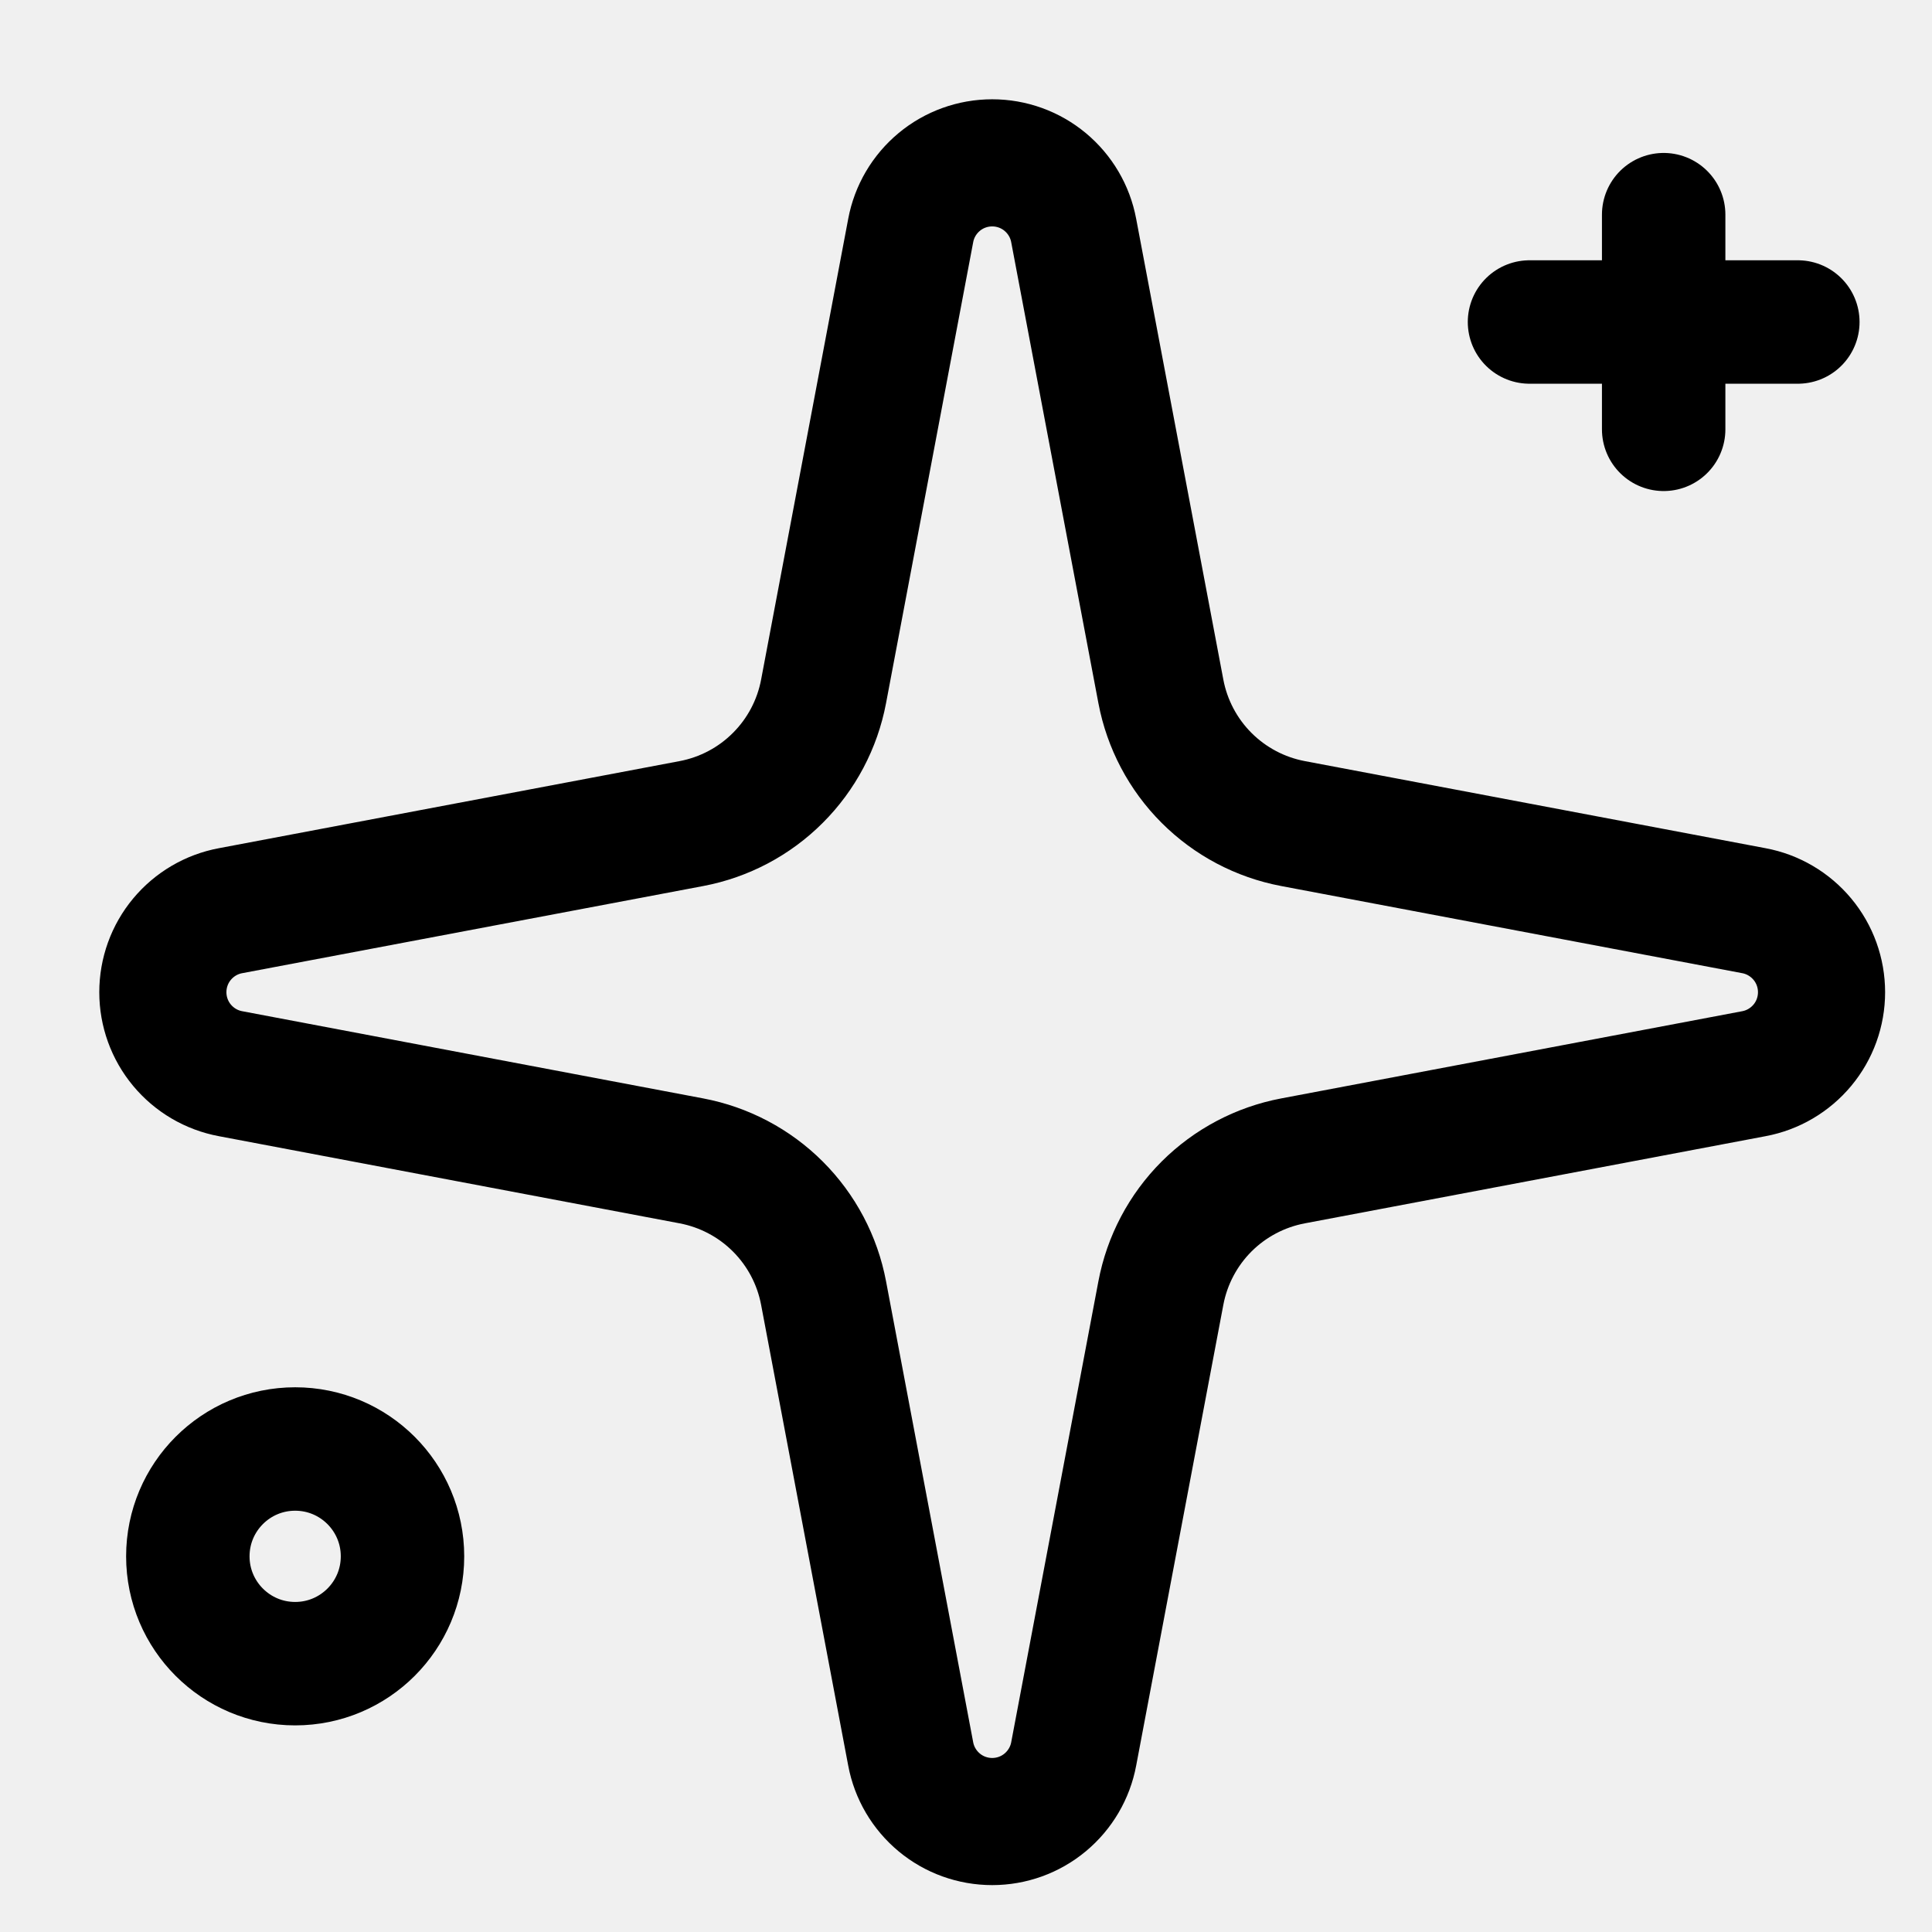
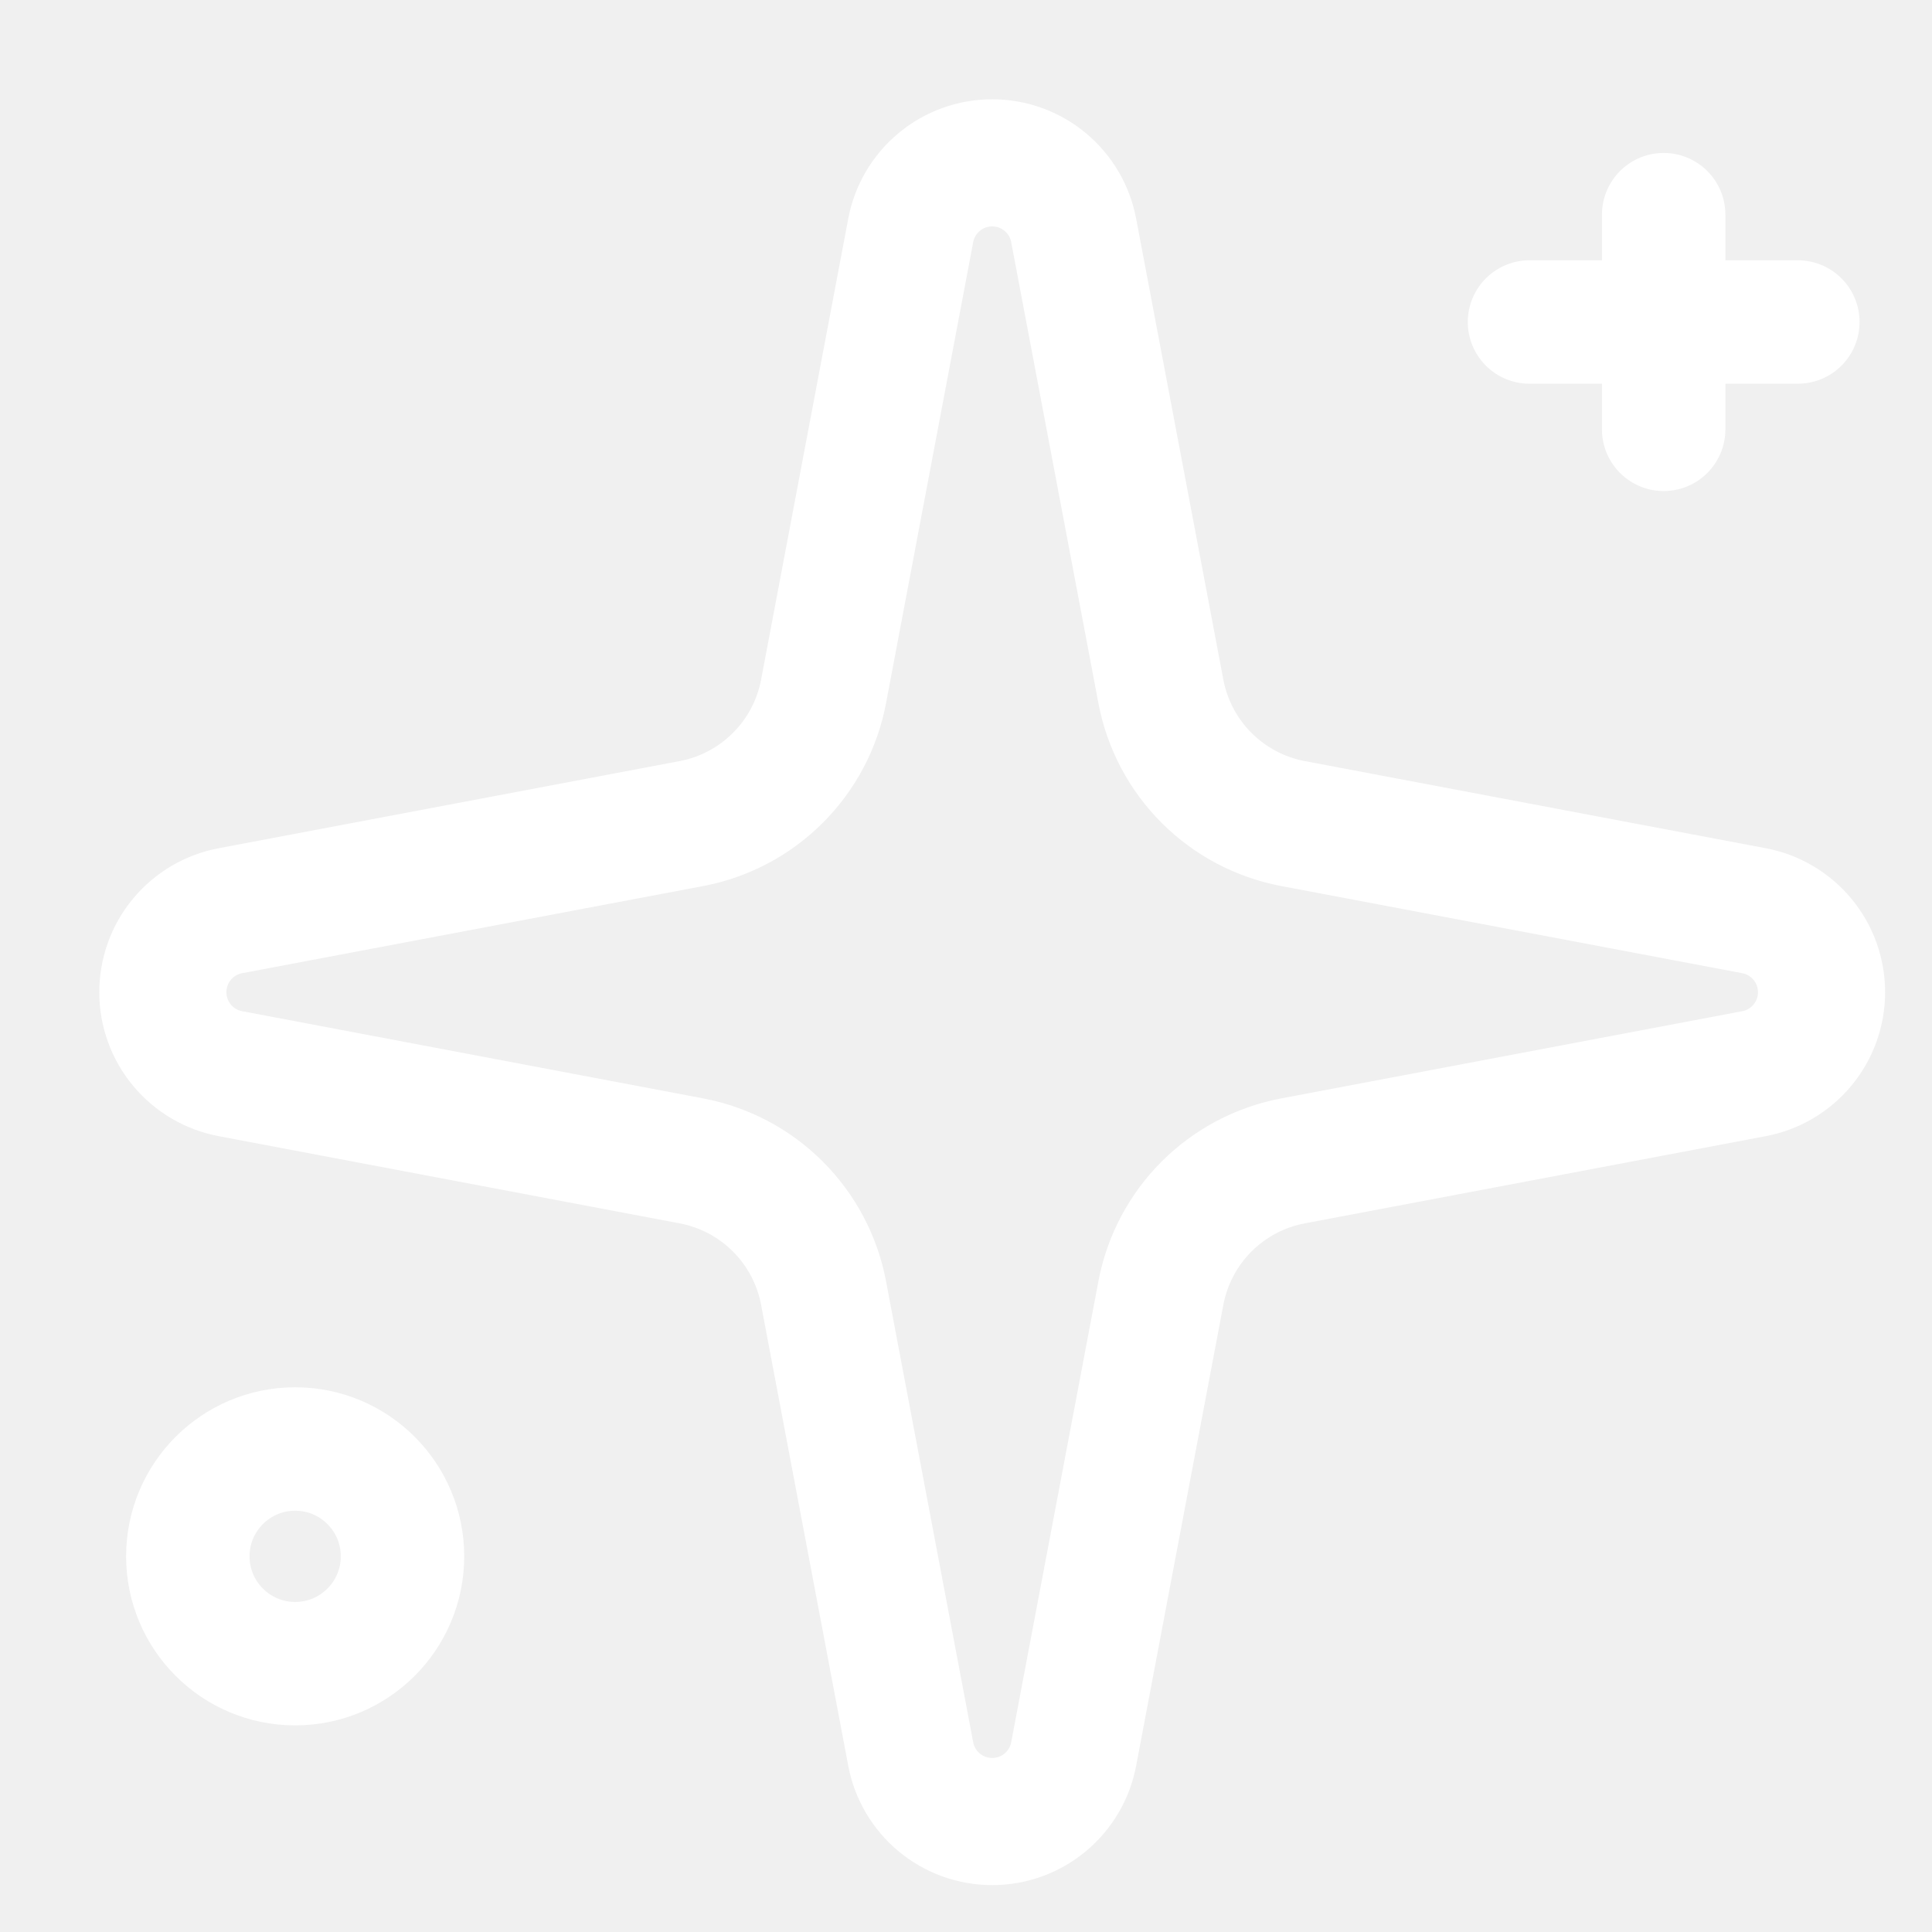
<svg xmlns="http://www.w3.org/2000/svg" width="36" height="36" viewBox="0 0 36 36" fill="none">
  <g transform="translate(1.85, 1.85) scale(1.03)">
-     <path d="M14.679 2.375C14.743 2.03 14.926 1.72 15.195 1.496C15.464 1.272 15.803 1.15 16.154 1.15C16.504 1.15 16.843 1.272 17.112 1.496C17.381 1.72 17.564 2.03 17.628 2.375L19.205 10.712C19.317 11.304 19.605 11.85 20.031 12.276C20.458 12.703 21.003 12.991 21.596 13.103L29.933 14.679C30.277 14.743 30.587 14.926 30.811 15.195C31.035 15.464 31.157 15.803 31.157 16.154C31.157 16.504 31.035 16.843 30.811 17.112C30.587 17.381 30.277 17.564 29.933 17.628L21.596 19.205C21.003 19.317 20.458 19.605 20.031 20.031C19.605 20.458 19.317 21.003 19.205 21.596L17.628 29.933C17.564 30.277 17.381 30.587 17.112 30.811C16.843 31.035 16.504 31.157 16.154 31.157C15.803 31.157 15.464 31.035 15.195 30.811C14.926 30.587 14.743 30.277 14.679 29.933L13.103 21.596C12.991 21.003 12.703 20.458 12.276 20.031C11.85 19.605 11.304 19.317 10.712 19.205L2.375 17.628C2.03 17.564 1.72 17.381 1.496 17.112C1.272 16.843 1.15 16.504 1.15 16.154C1.15 15.803 1.272 15.464 1.496 15.195C1.72 14.926 2.03 14.743 2.375 14.679L10.712 13.103C11.304 12.991 11.85 12.703 12.276 12.276C12.703 11.85 12.991 11.304 13.103 10.712L14.679 2.375Z" stroke="currentColor" stroke-width="2.3" stroke-linecap="round" stroke-linejoin="round" />
+     <path d="M14.679 2.375C14.743 2.03 14.926 1.72 15.195 1.496C15.464 1.272 15.803 1.15 16.154 1.15C16.504 1.15 16.843 1.272 17.112 1.496C17.381 1.72 17.564 2.03 17.628 2.375L19.205 10.712C19.317 11.304 19.605 11.85 20.031 12.276C20.458 12.703 21.003 12.991 21.596 13.103L29.933 14.679C30.277 14.743 30.587 14.926 30.811 15.195C31.035 15.464 31.157 15.803 31.157 16.154C31.157 16.504 31.035 16.843 30.811 17.112C30.587 17.381 30.277 17.564 29.933 17.628L21.596 19.205C21.003 19.317 20.458 19.605 20.031 20.031C19.605 20.458 19.317 21.003 19.205 21.596L17.628 29.933C17.564 30.277 17.381 30.587 17.112 30.811C16.843 31.035 16.504 31.157 16.154 31.157C15.803 31.157 15.464 31.035 15.195 30.811C14.926 30.587 14.743 30.277 14.679 29.933L13.103 21.596C12.991 21.003 12.703 20.458 12.276 20.031C11.85 19.605 11.304 19.317 10.712 19.205L2.375 17.628C2.03 17.564 1.72 17.381 1.496 17.112C1.272 16.843 1.15 16.504 1.15 16.154C1.15 15.803 1.272 15.464 1.496 15.195C1.72 14.926 2.03 14.743 2.375 14.679L10.712 13.103C11.304 12.991 11.85 12.703 12.276 12.276C12.703 11.85 12.991 11.304 13.103 10.712L14.679 2.375Z" stroke="white" stroke-width="2.3" stroke-linecap="round" stroke-linejoin="round" />
  </g>
-   <line x1="31" y1="4" x2="31" y2="8" stroke="currentColor" stroke-width="2.3" stroke-linecap="round" />
-   <line x1="28.5" y1="6" x2="33.5" y2="6" stroke="currentColor" stroke-width="2.3" stroke-linecap="round" />
-   <circle cx="5.5" cy="29" r="2" stroke="currentColor" stroke-width="2.3" />
+   <line x1="31" y1="4" x2="31" y2="8" stroke="white" stroke-width="2.3" stroke-linecap="round" />
+   <line x1="28.5" y1="6" x2="33.5" y2="6" stroke="white" stroke-width="2.3" stroke-linecap="round" />
+   <circle cx="5.5" cy="29" r="2" stroke="white" stroke-width="2.3" />
</svg>
